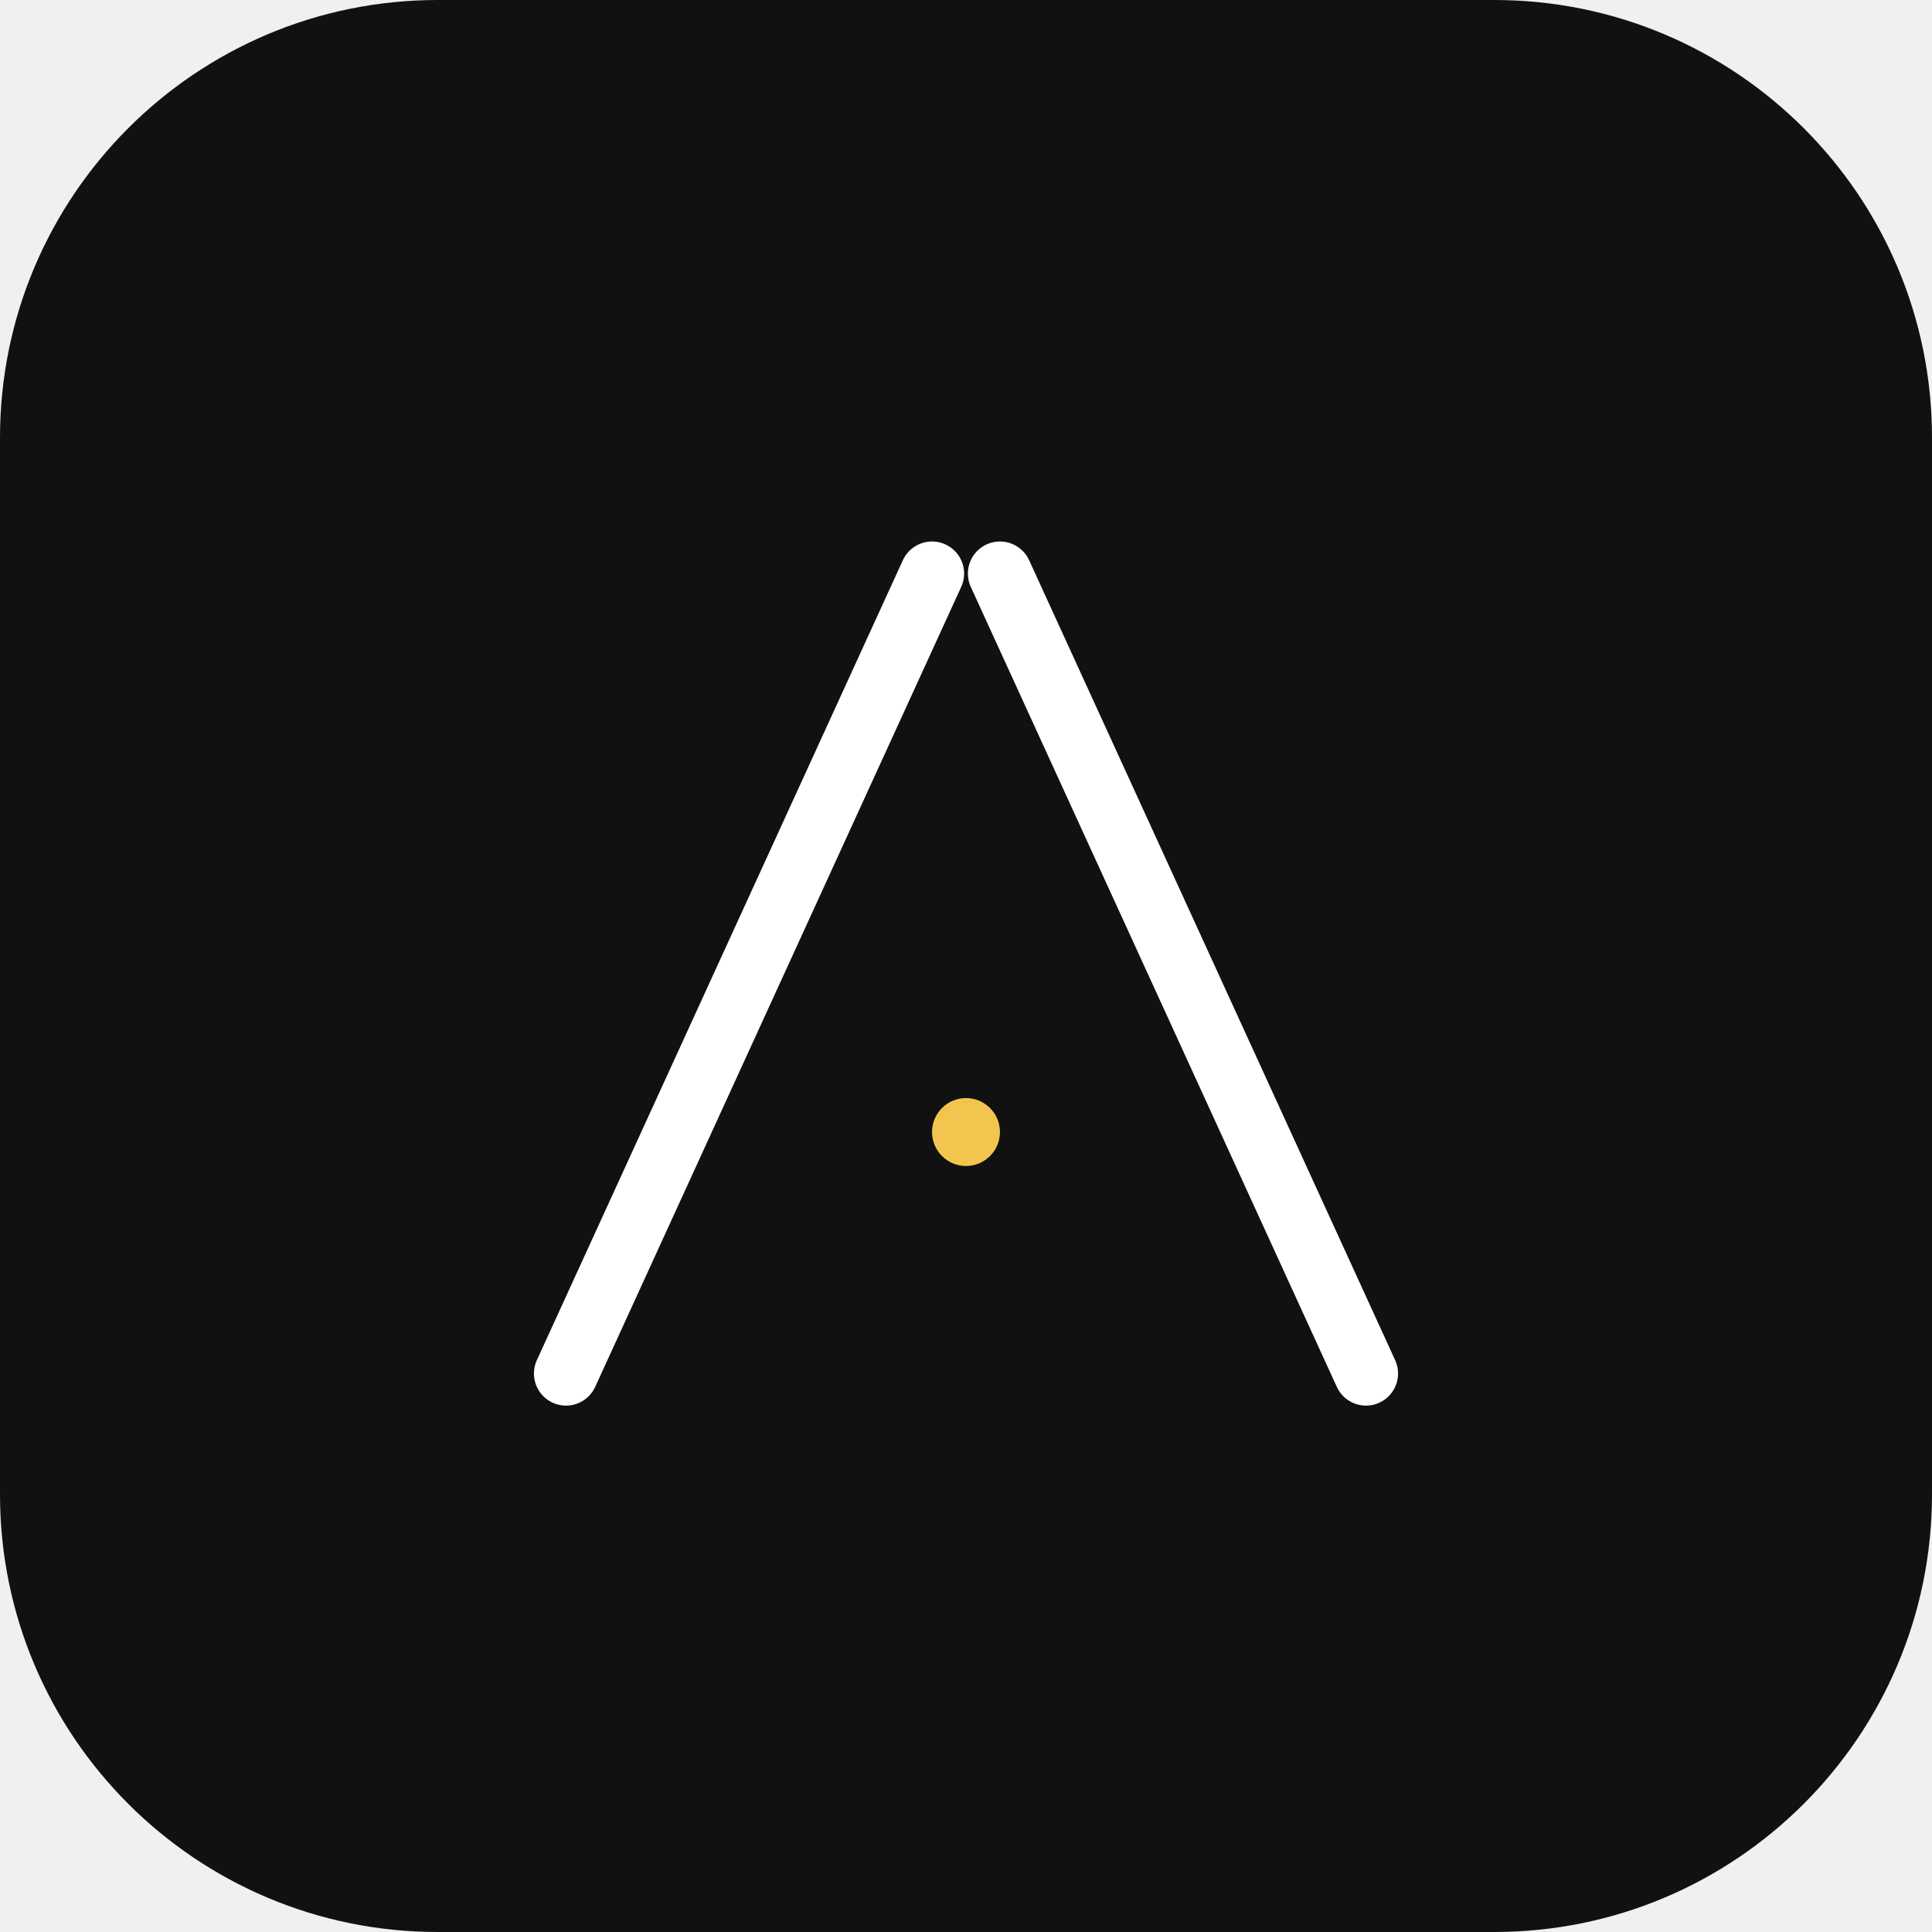
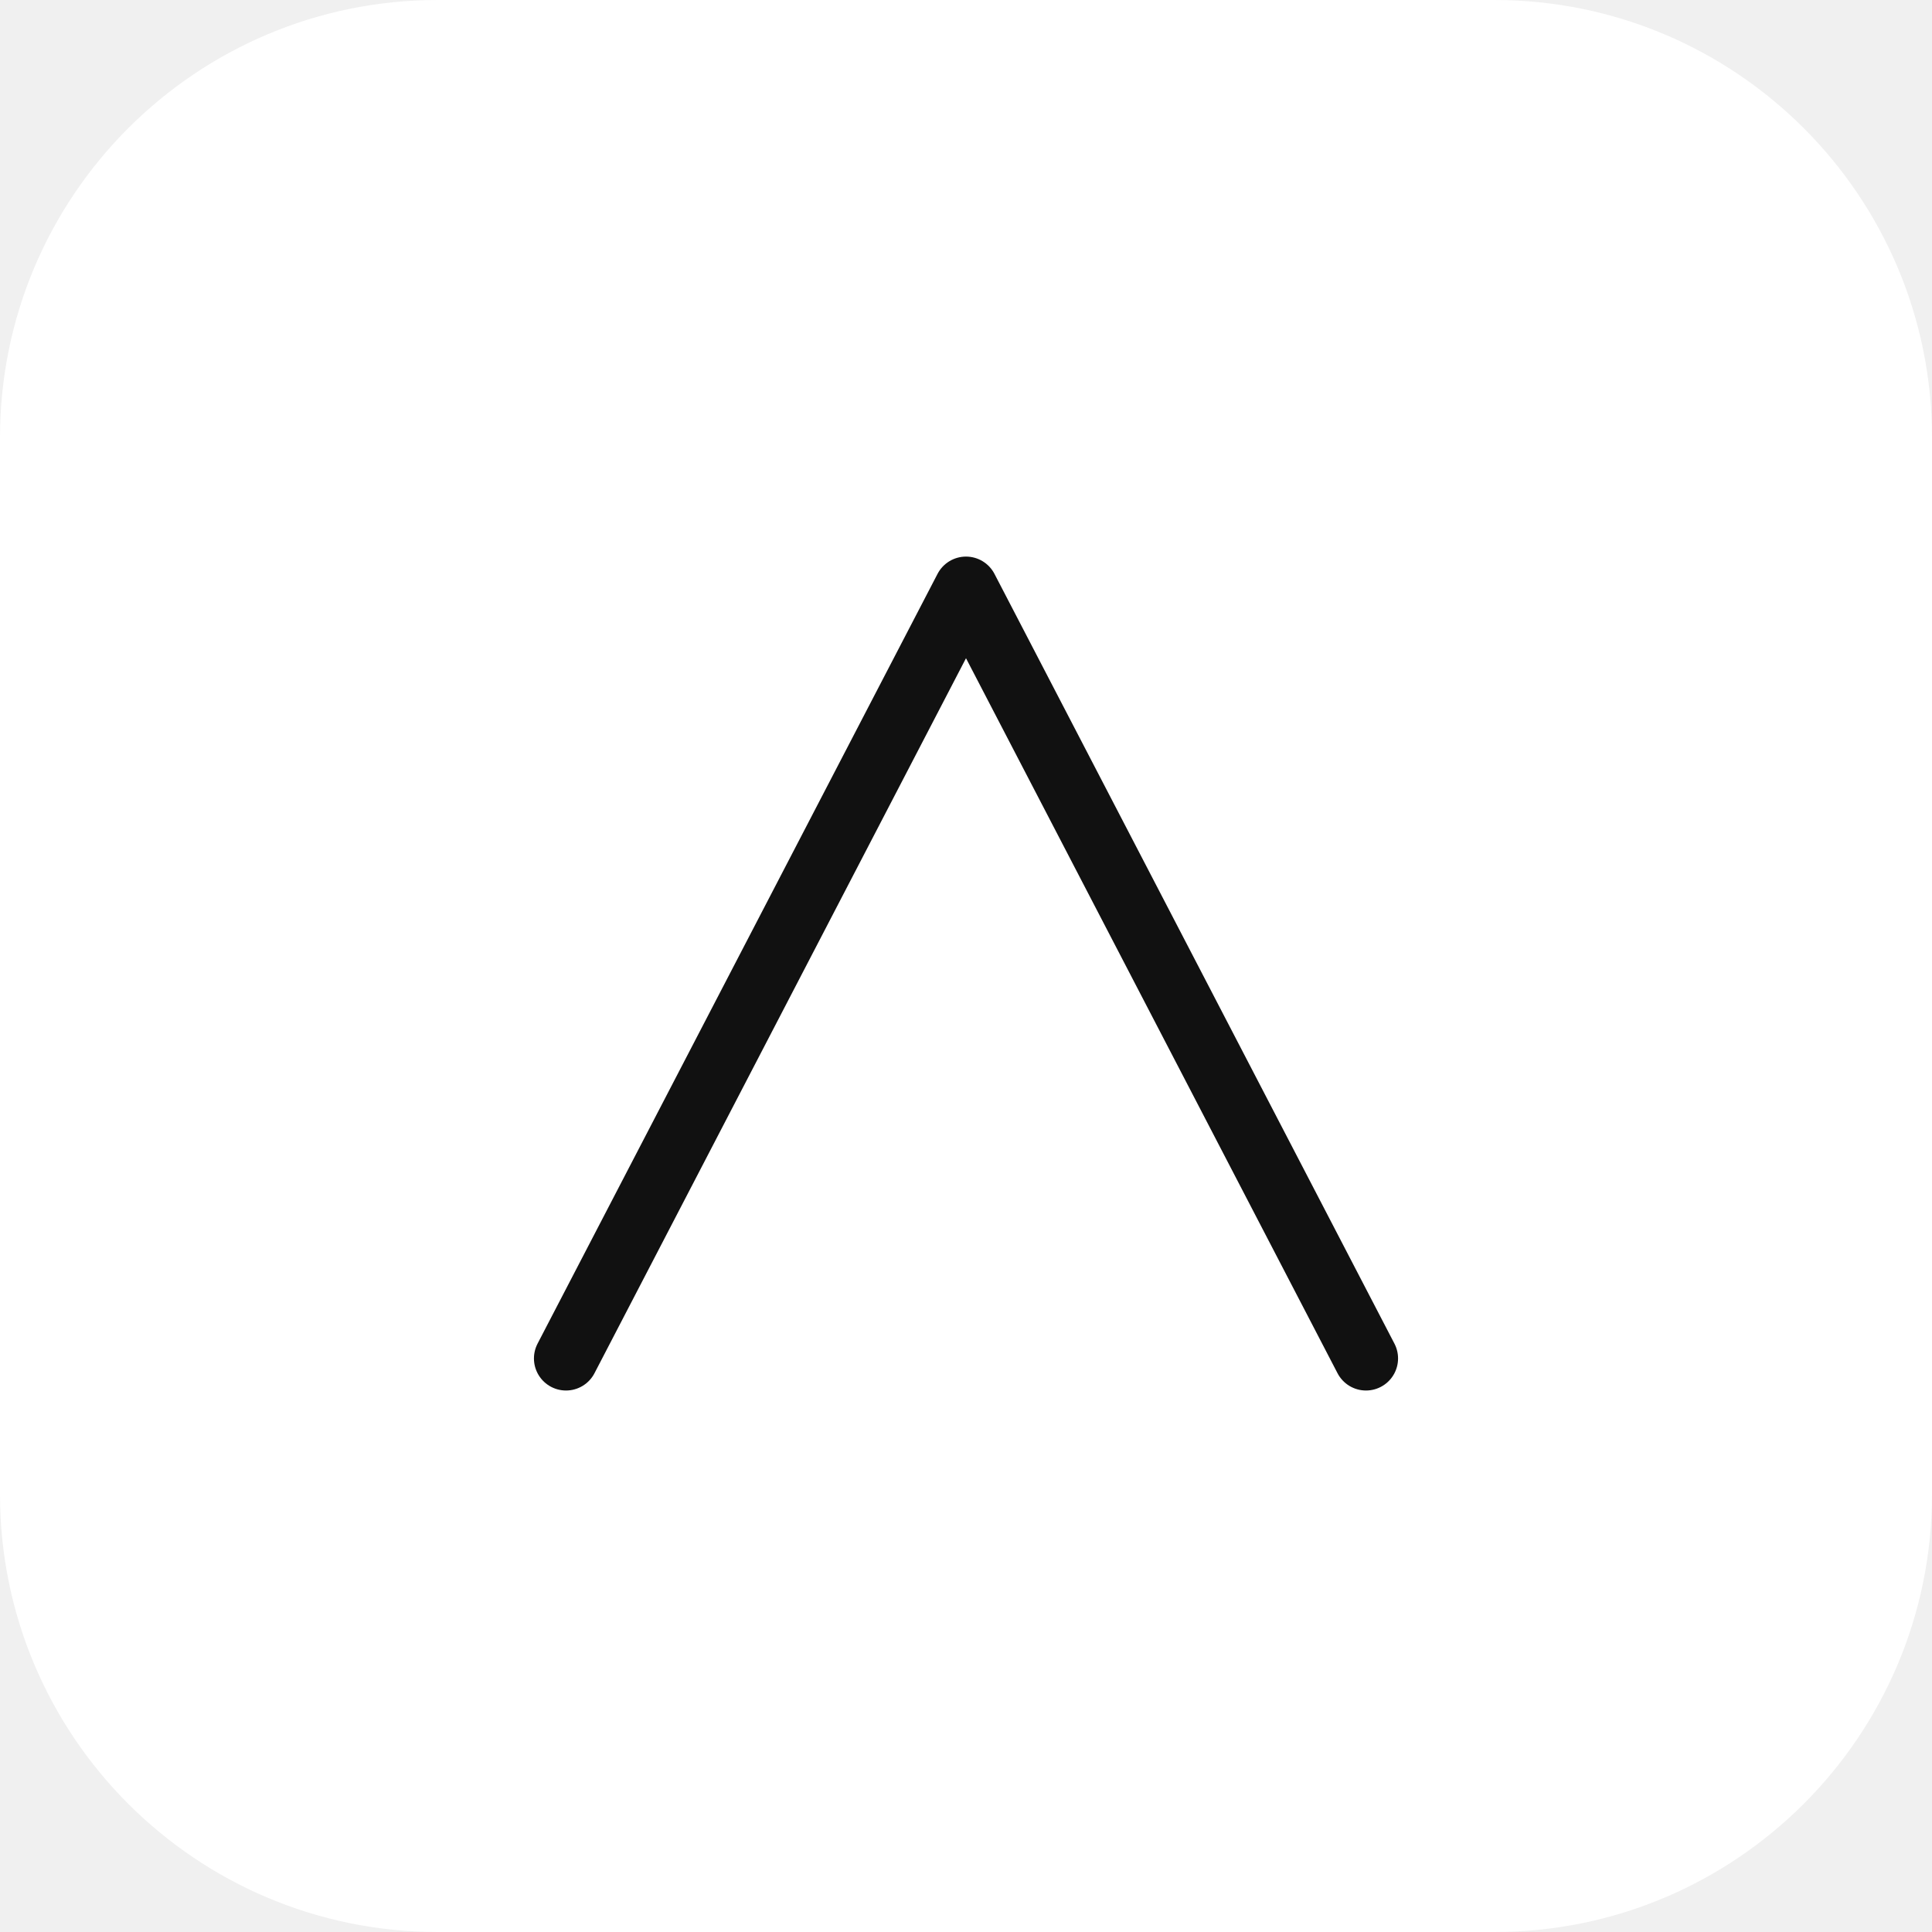
<svg xmlns="http://www.w3.org/2000/svg" viewBox="0 0 512 512" width="512" height="512">
-   <rect width="512" height="512" rx="116" fill="#111111" />
-   <path d="M150 364 L247 152" stroke="#ffffff" stroke-width="17" stroke-linecap="round" />
-   <path d="M265 152 L362 364" stroke="#ffffff" stroke-width="17" stroke-linecap="round" />
-   <circle cx="256" cy="300" r="9" fill="#f2c64e" />
+   <rect width="512" height="512" rx="116" fill="#ffffff" />
+   <path d="M150 360 L256 156 L362 360" fill="none" stroke="#111111" stroke-width="17" stroke-linecap="round" stroke-linejoin="round" />
</svg>
